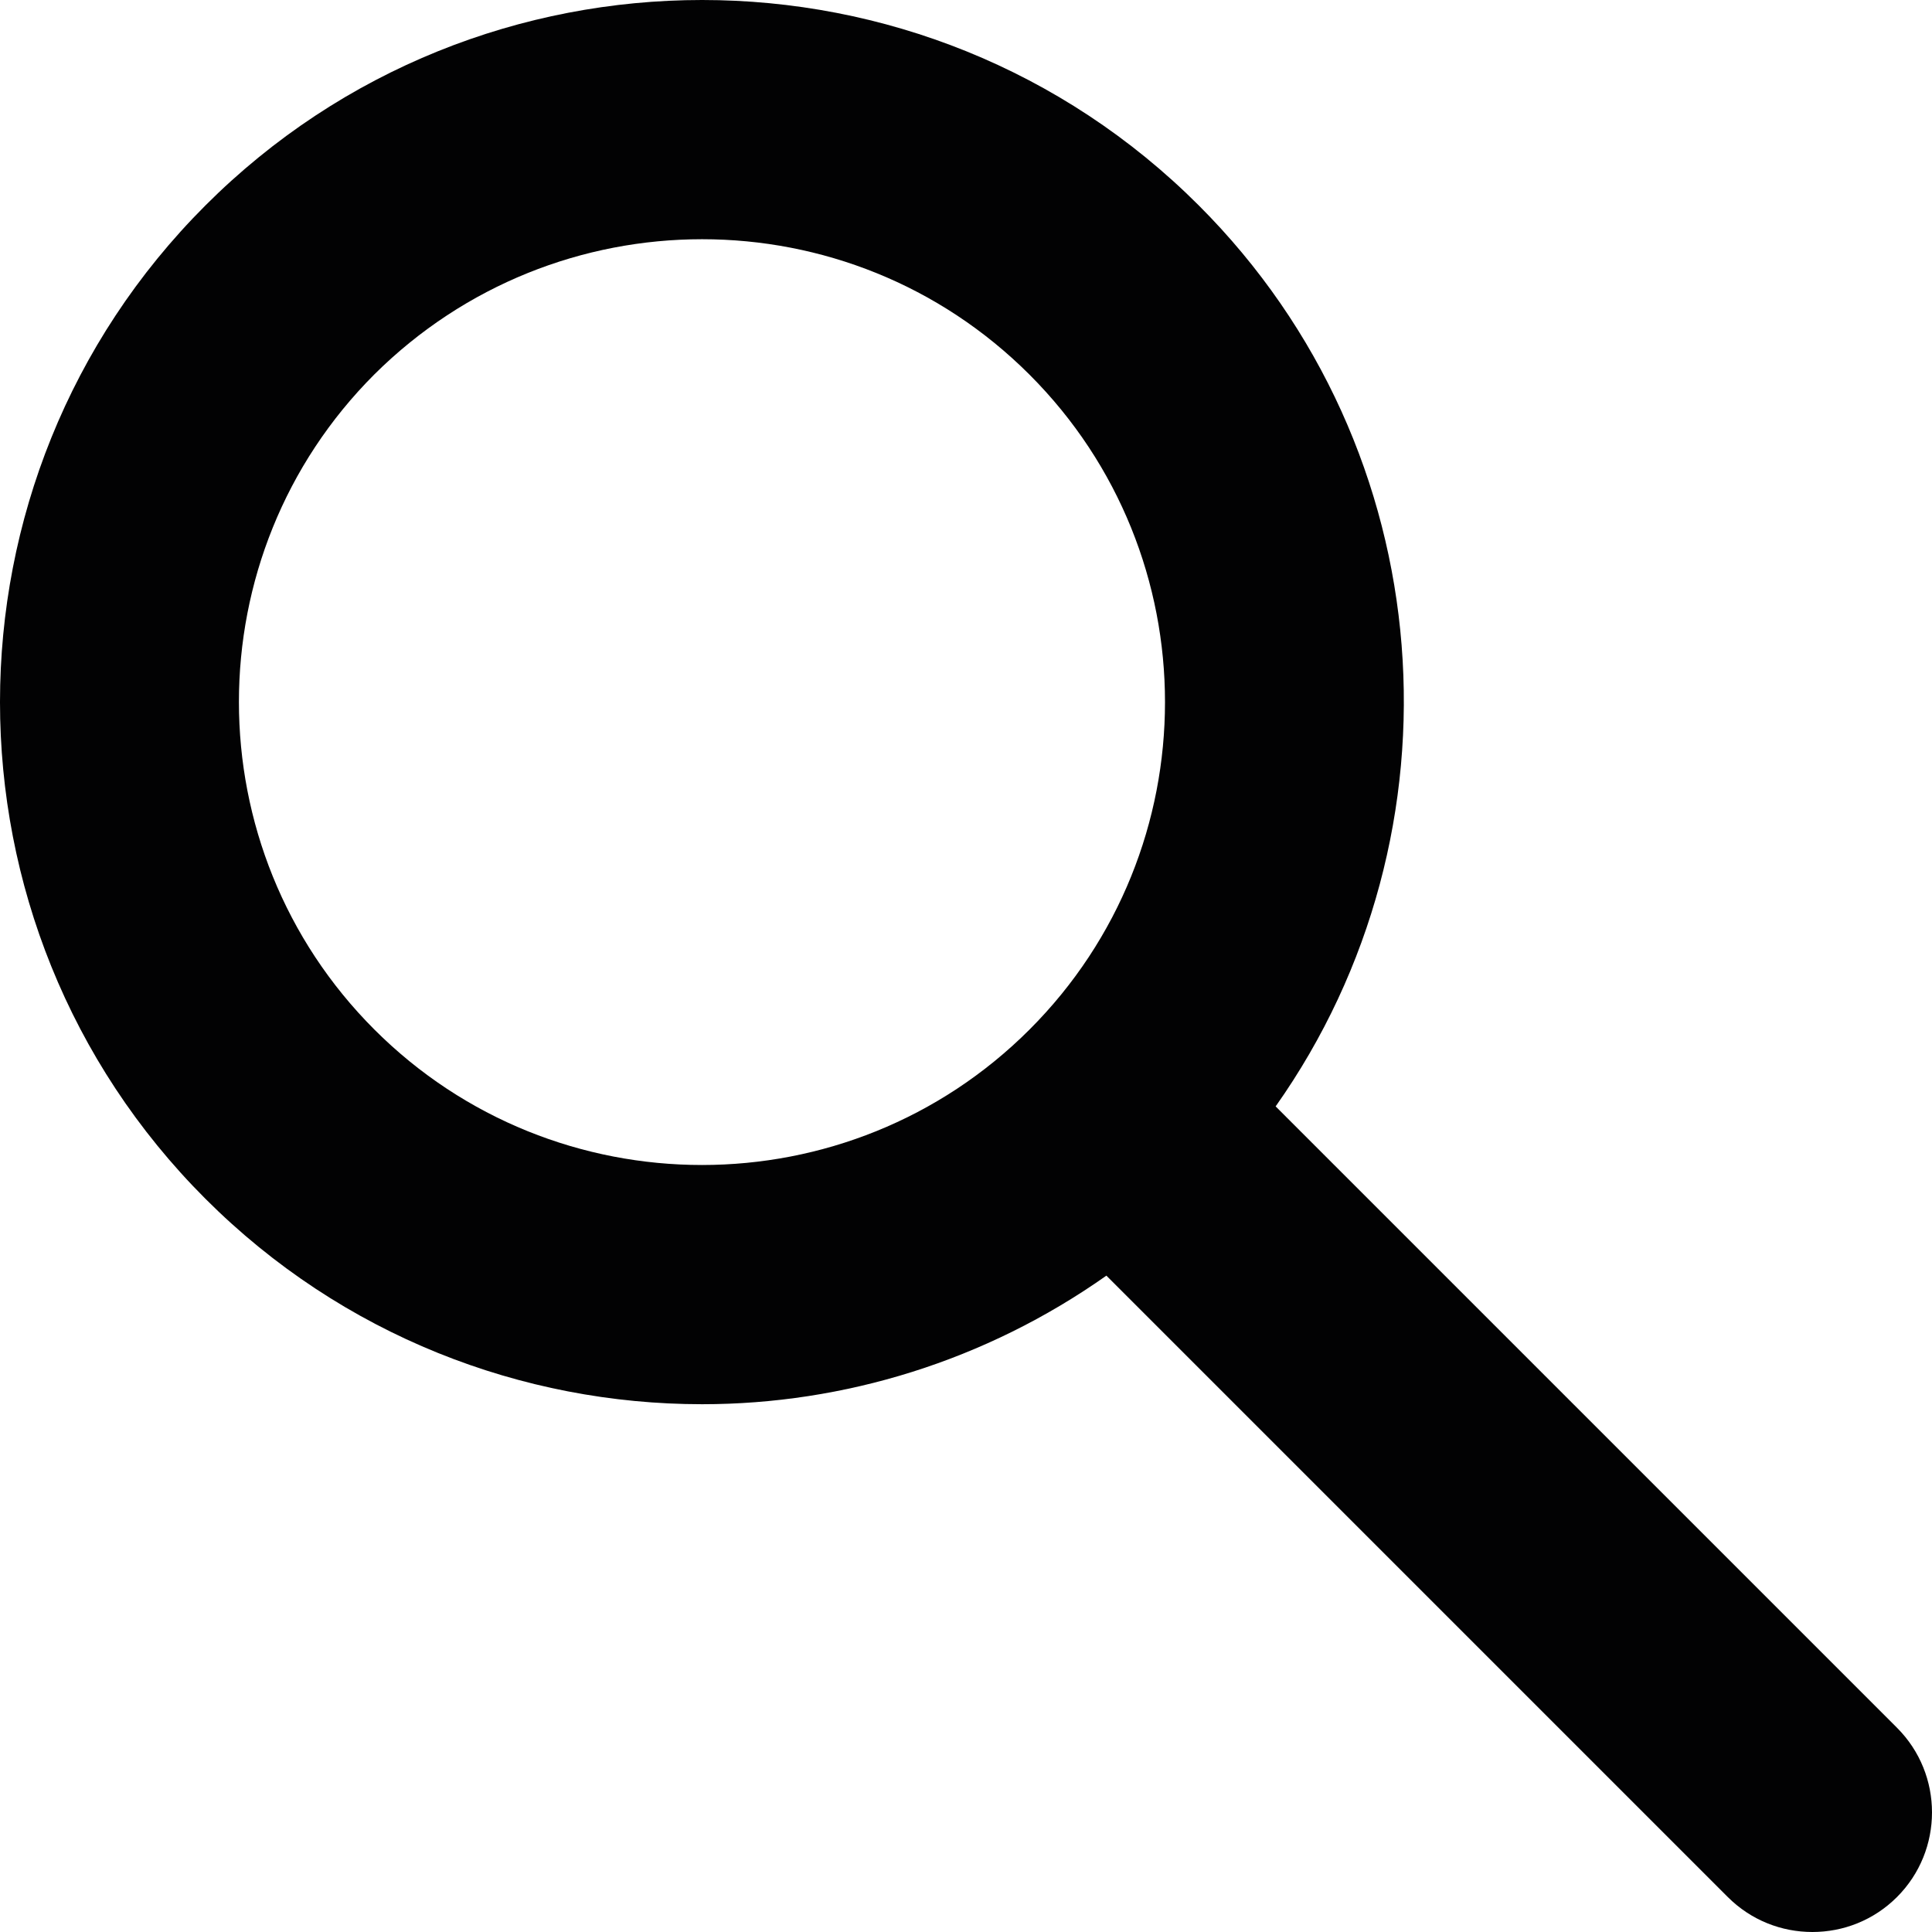
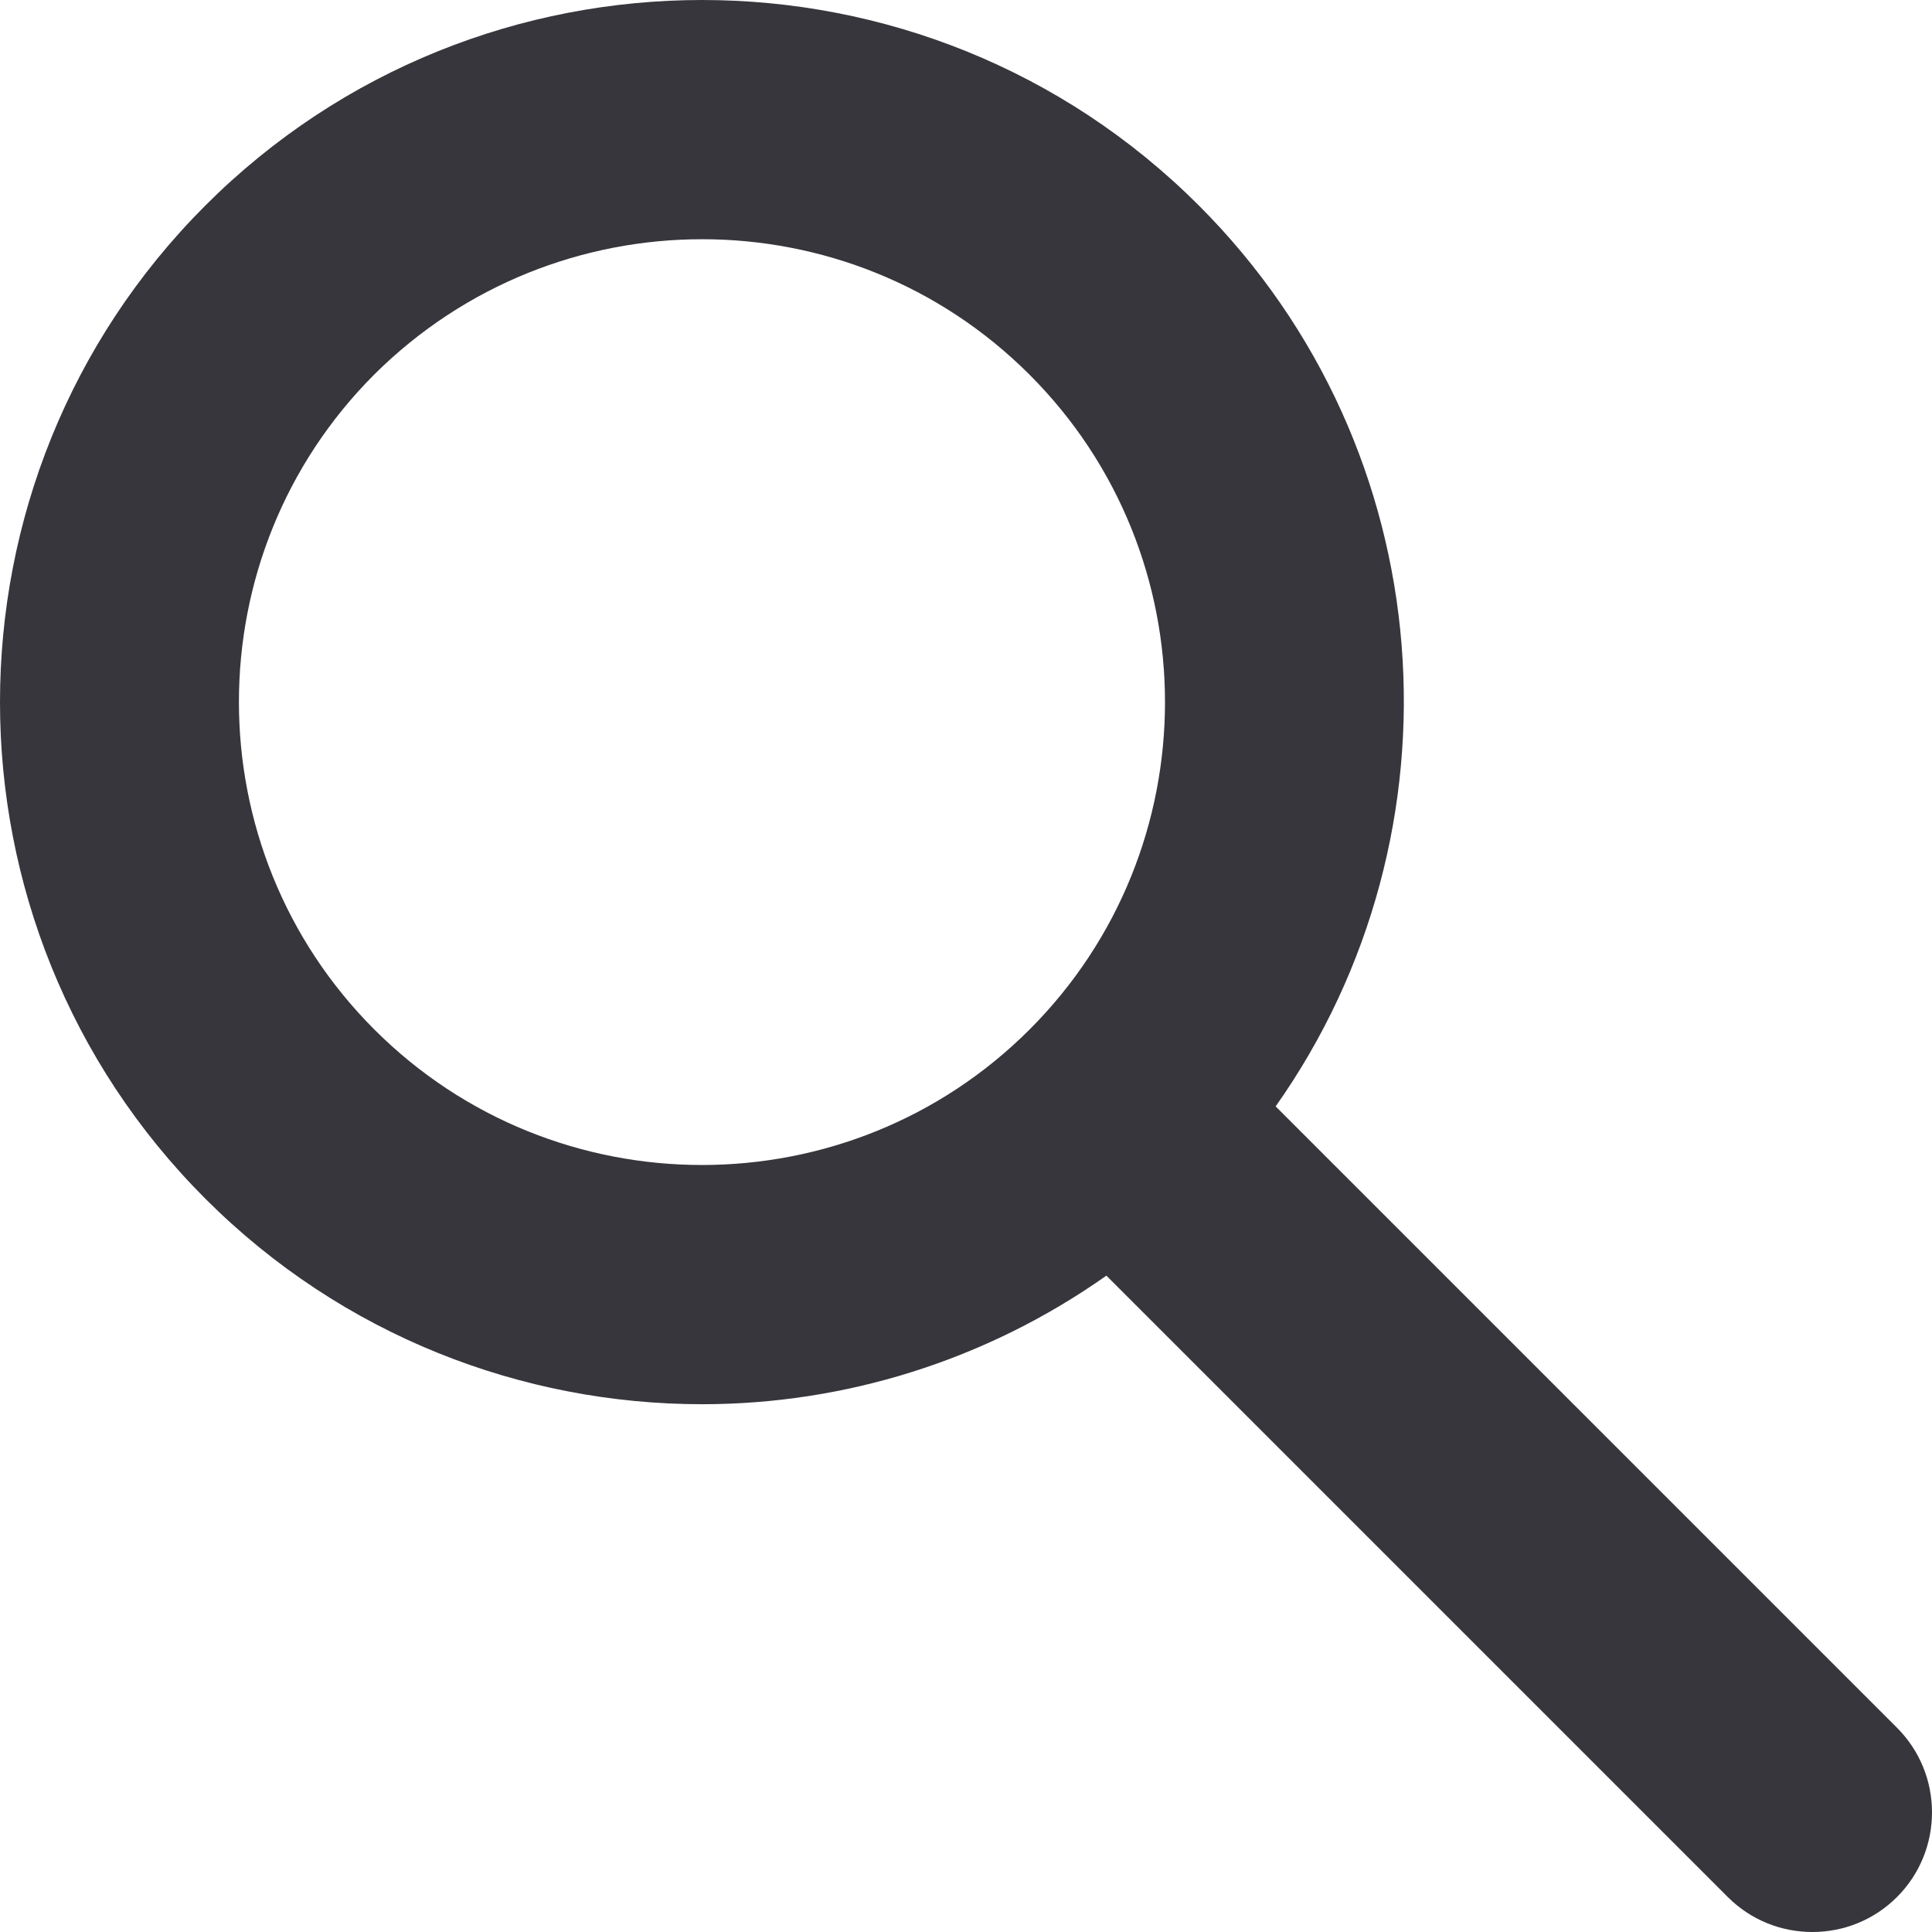
<svg xmlns="http://www.w3.org/2000/svg" version="1.1" id="Capa_1" x="0px" y="0px" viewBox="0 0 64.61 64.61" style="enable-background:new 0 0 64.61 64.61;" xml:space="preserve">
  <style type="text/css">
- 	.st0{fill:#020203;}
+ 	.st0{fill:#36363C;}
</style>
  <path class="st0" d="M63.44,57.78L42.66,37c6.47-9.16,5.62-21.94-2.57-30.13c-9.16-9.16-24.06-9.16-33.22,0  c-9.16,9.16-9.16,24.06,0,33.22c4.58,4.58,10.6,6.87,16.61,6.87c4.75,0,9.48-1.45,13.52-4.3l20.78,20.78  c0.78,0.78,1.8,1.17,2.83,1.17s2.05-0.39,2.83-1.17C65,61.88,65,59.34,63.44,57.78z M34.43,34.43c-6.04,6.04-15.87,6.04-21.91,0  c-6.04-6.04-6.04-15.87,0-21.91C15.55,9.51,19.51,8,23.48,8s7.93,1.51,10.95,4.53C40.47,18.57,40.47,28.39,34.43,34.43z" />
</svg>
